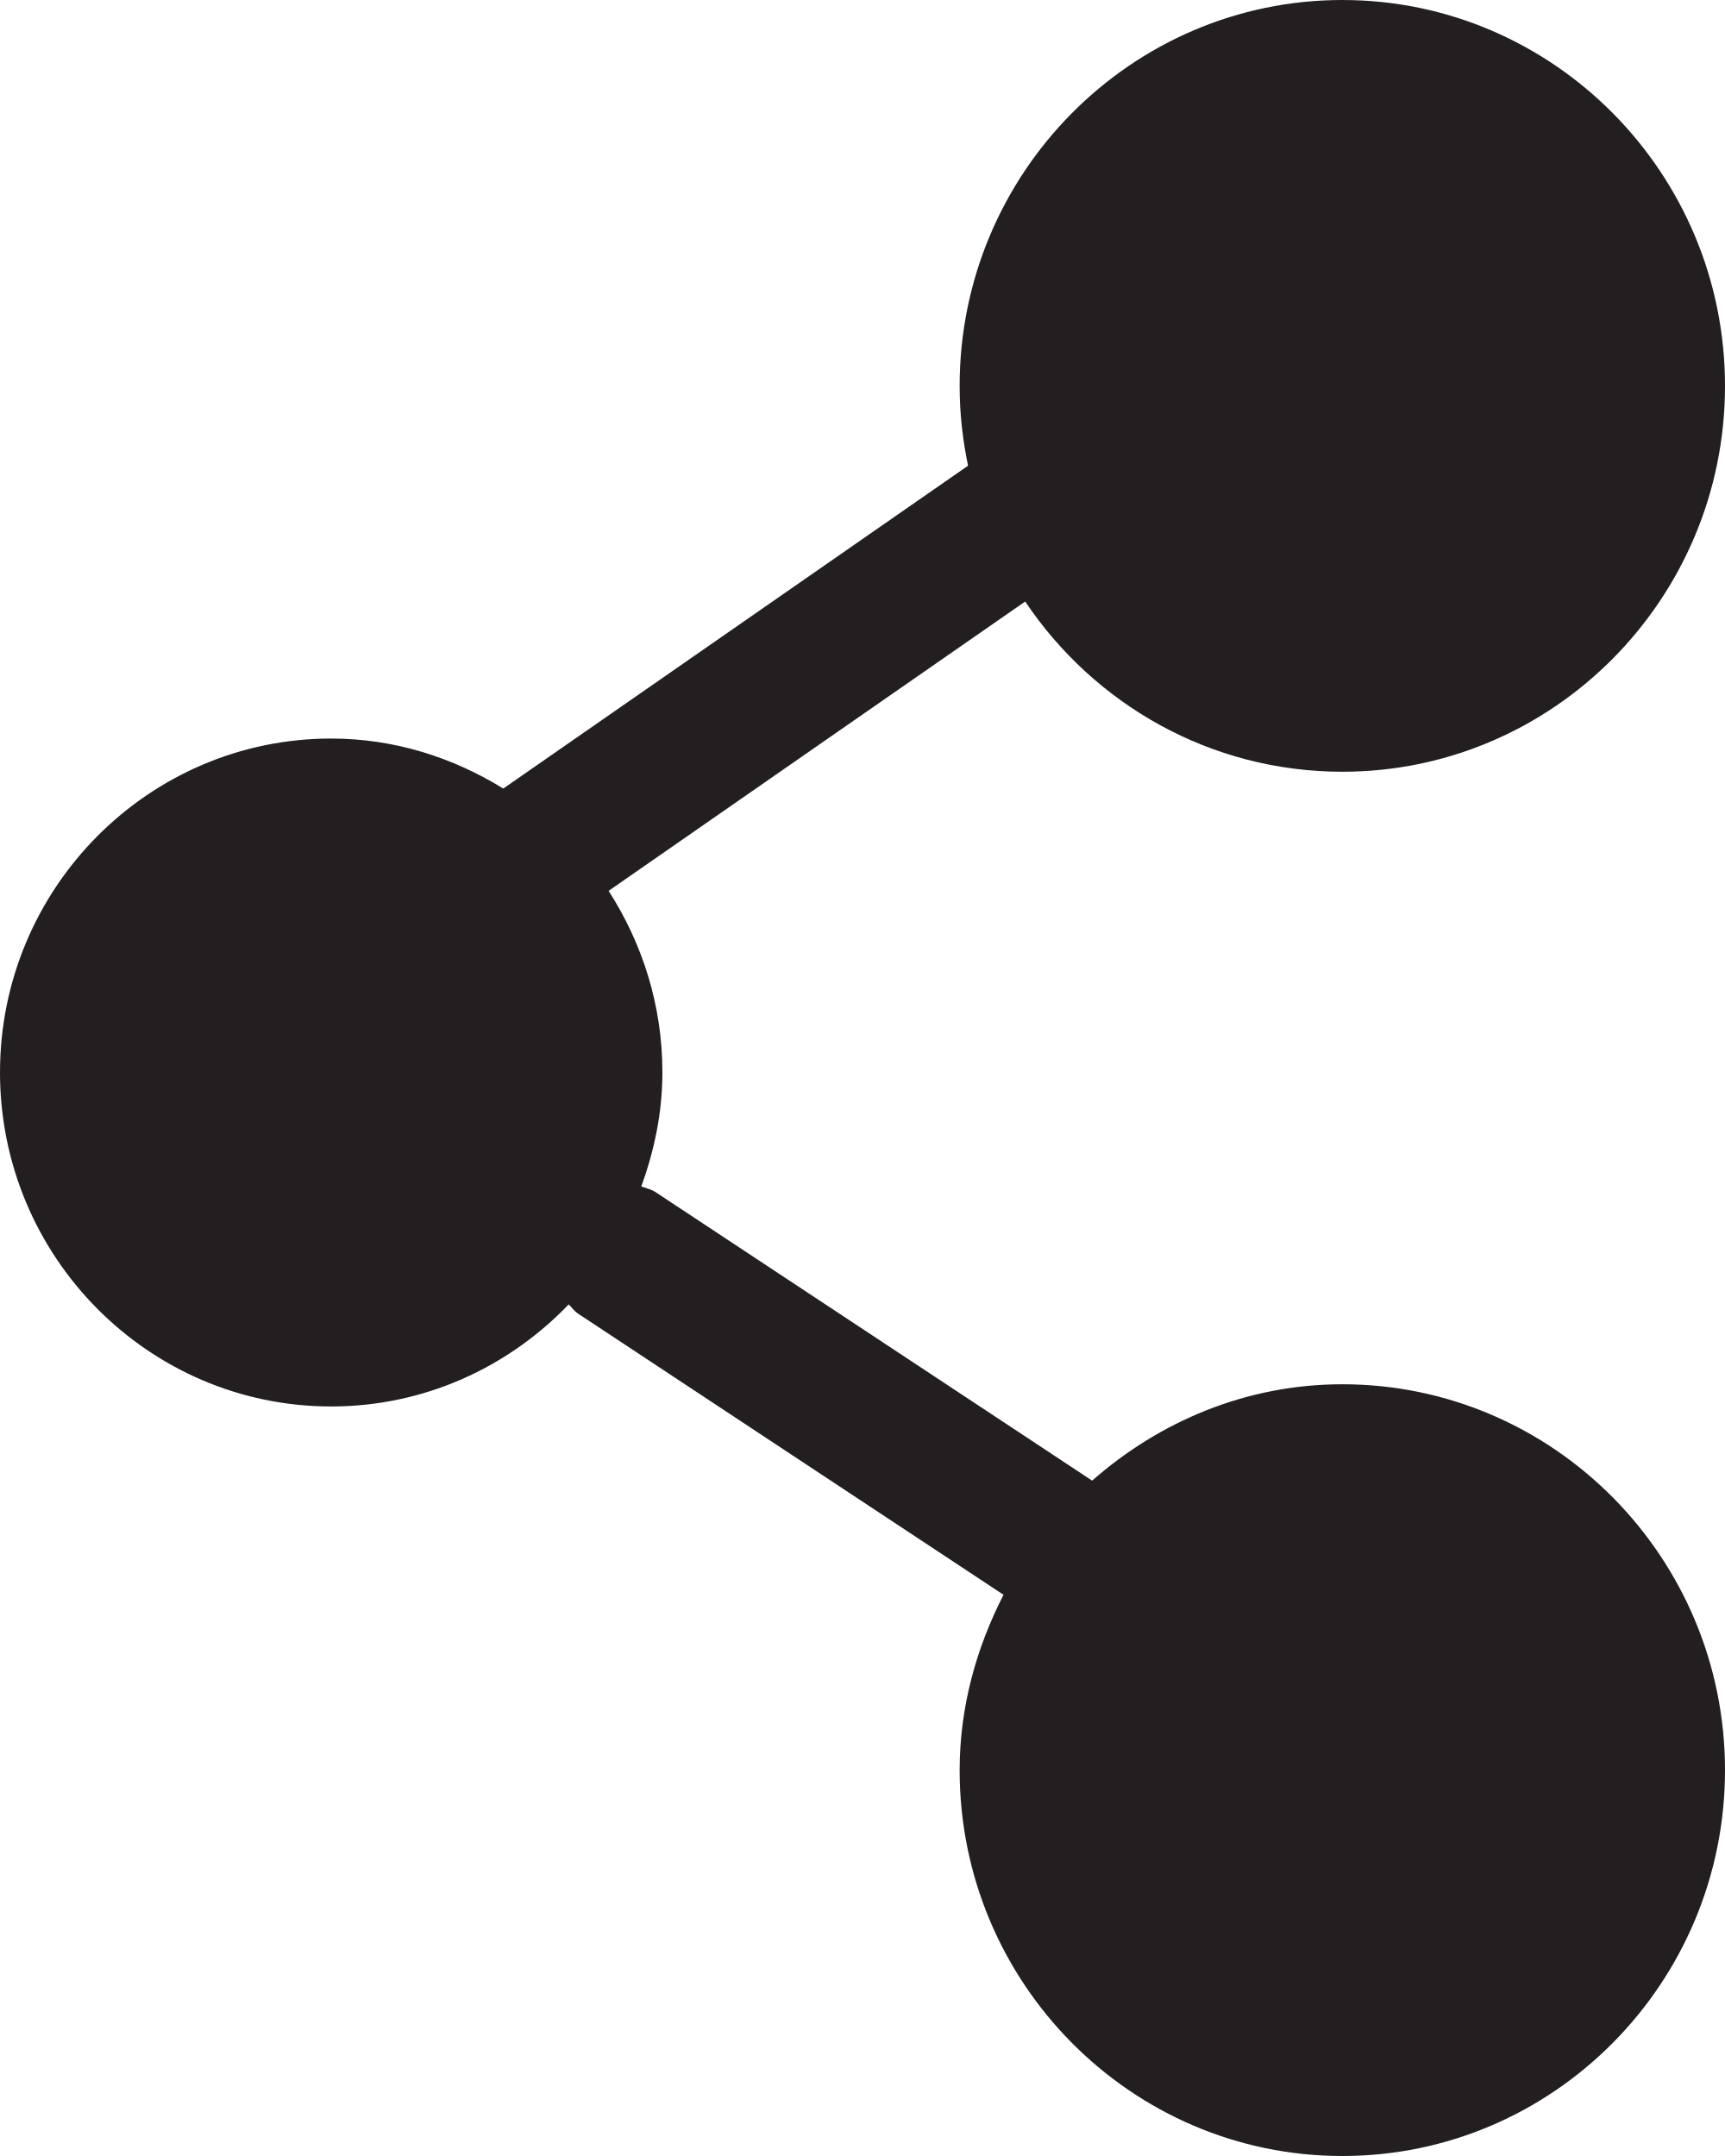
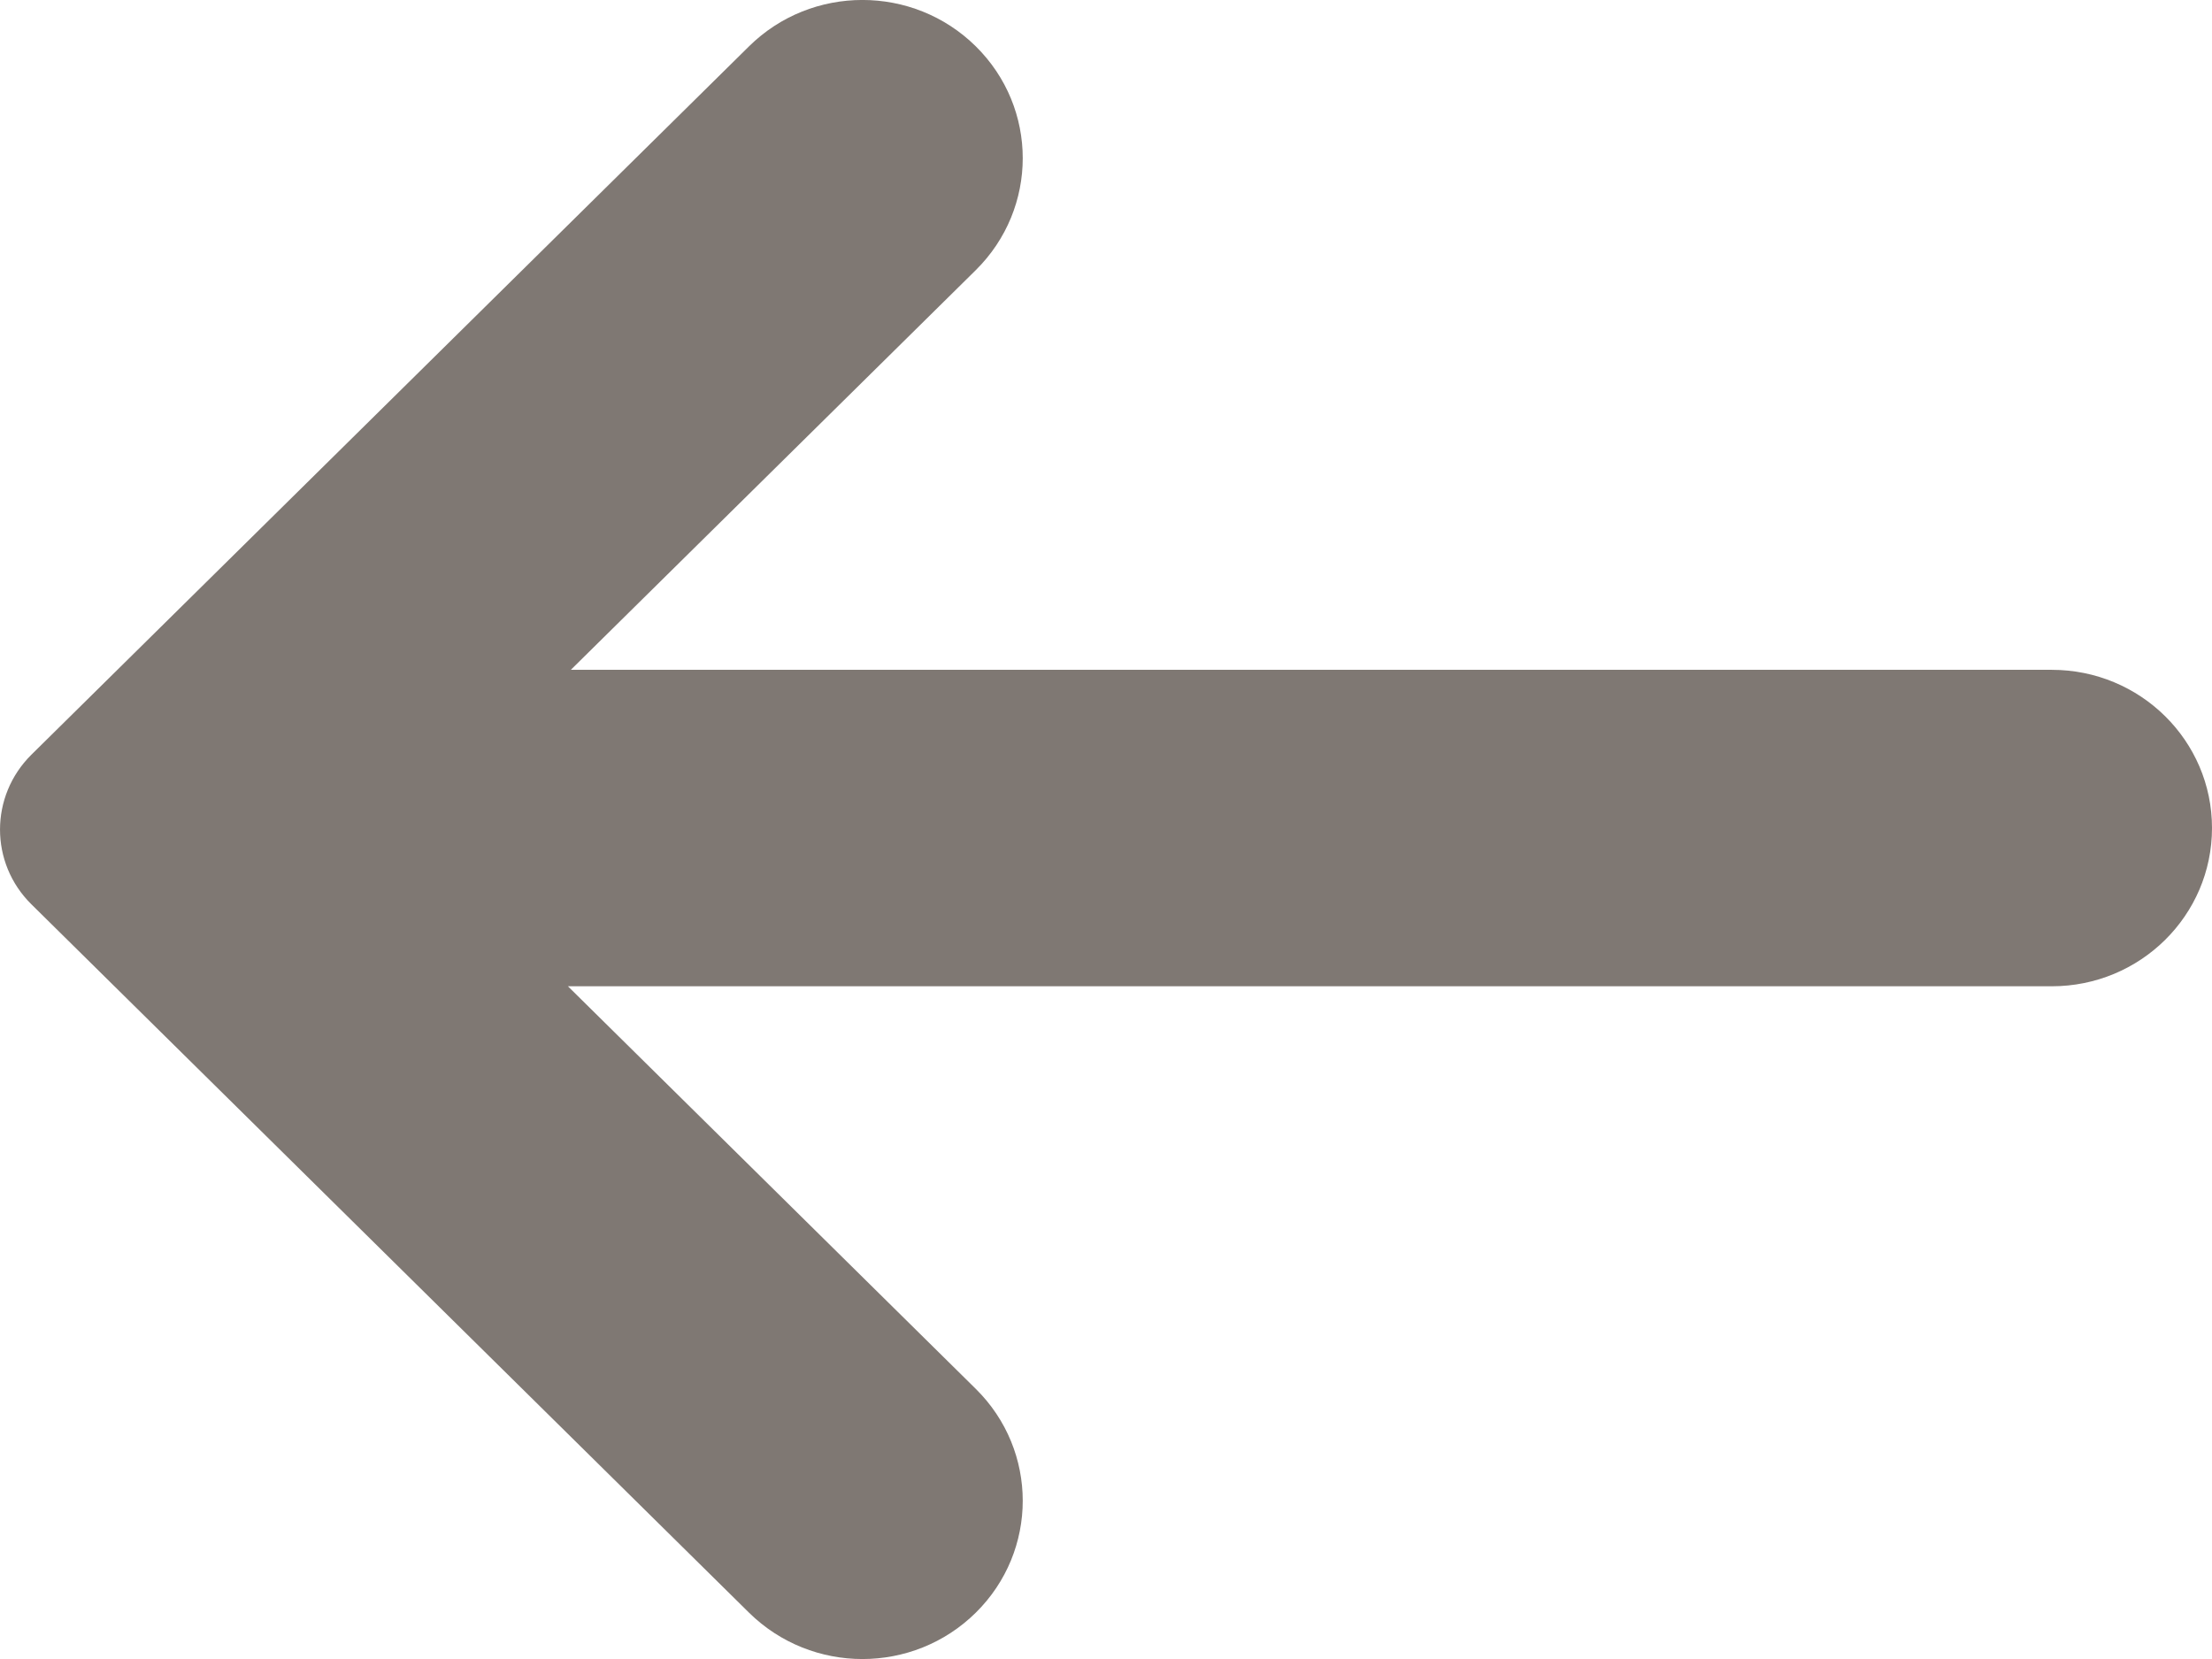
- <svg xmlns="http://www.w3.org/2000/svg" width="16px" height="20px" viewBox="0 0 16 20" version="1.1">
+ <svg xmlns="http://www.w3.org/2000/svg" width="16px" height="12px" viewBox="0 0 16 12" version="1.1">
  <defs />
  <g id="my" stroke="none" stroke-width="1" fill="none" fill-rule="evenodd">
-     <g id="03-Рестораны__Main1" transform="translate(-841, -195)" fill-rule="nonzero" fill="#231F20">
+     <g id="03-Рестораны__Main2" transform="translate(-50, -152)" fill-rule="nonzero" fill="#7F7873">
      <g id="Шапка-Copy-2" transform="translate(0, 130)">
-         <path d="M853.451,72.159 C855.408,72.159 857,70.554 857,68.58 C857,66.606 855.408,65 853.451,65 C851.494,65 849.901,66.606 849.901,68.58 C849.901,68.834 849.929,69.081 849.979,69.32 L845.668,72.315 C845.202,72.027 844.658,71.851 844.072,71.851 C842.378,71.851 841,73.239 841,74.948 C841,76.657 842.377,78.047 844.072,78.047 C844.936,78.047 845.716,77.683 846.275,77.1 C846.303,77.127 846.325,77.161 846.359,77.184 L850.308,79.794 C850.057,80.284 849.901,80.833 849.901,81.421 C849.901,83.395 851.494,85 853.451,85 C855.408,85 857,83.395 857,81.421 C857,79.447 855.408,77.841 853.451,77.841 C852.56,77.841 851.754,78.186 851.13,78.735 L847.087,76.063 C847.044,76.033 846.995,76.023 846.948,76.006 C847.069,75.674 847.144,75.321 847.144,74.947 C847.144,74.326 846.958,73.75 846.645,73.264 L850.509,70.58 C851.148,71.533 852.227,72.159 853.451,72.159 Z" id="Shape" />
+         <g id="Search" transform="translate(50, 20)">
+           <path d="M7.058,3.954 C7.511,3.506 7.511,2.782 7.058,2.335 C6.605,1.888 5.871,1.888 5.418,2.335 L0.227,7.459 C-0.075,7.758 -0.076,8.242 0.227,8.541 L5.418,13.665 C5.872,14.112 6.605,14.112 7.058,13.665 C7.511,13.218 7.511,12.493 7.058,12.046 L4.108,9.134 L14.841,9.134 C15.481,9.134 16,8.622 16,7.989 C16,7.357 15.481,6.845 14.841,6.845 L4.129,6.845 L7.058,3.954 Z" id="Shape-Copy-2" />
+         </g>
      </g>
    </g>
  </g>
</svg>
